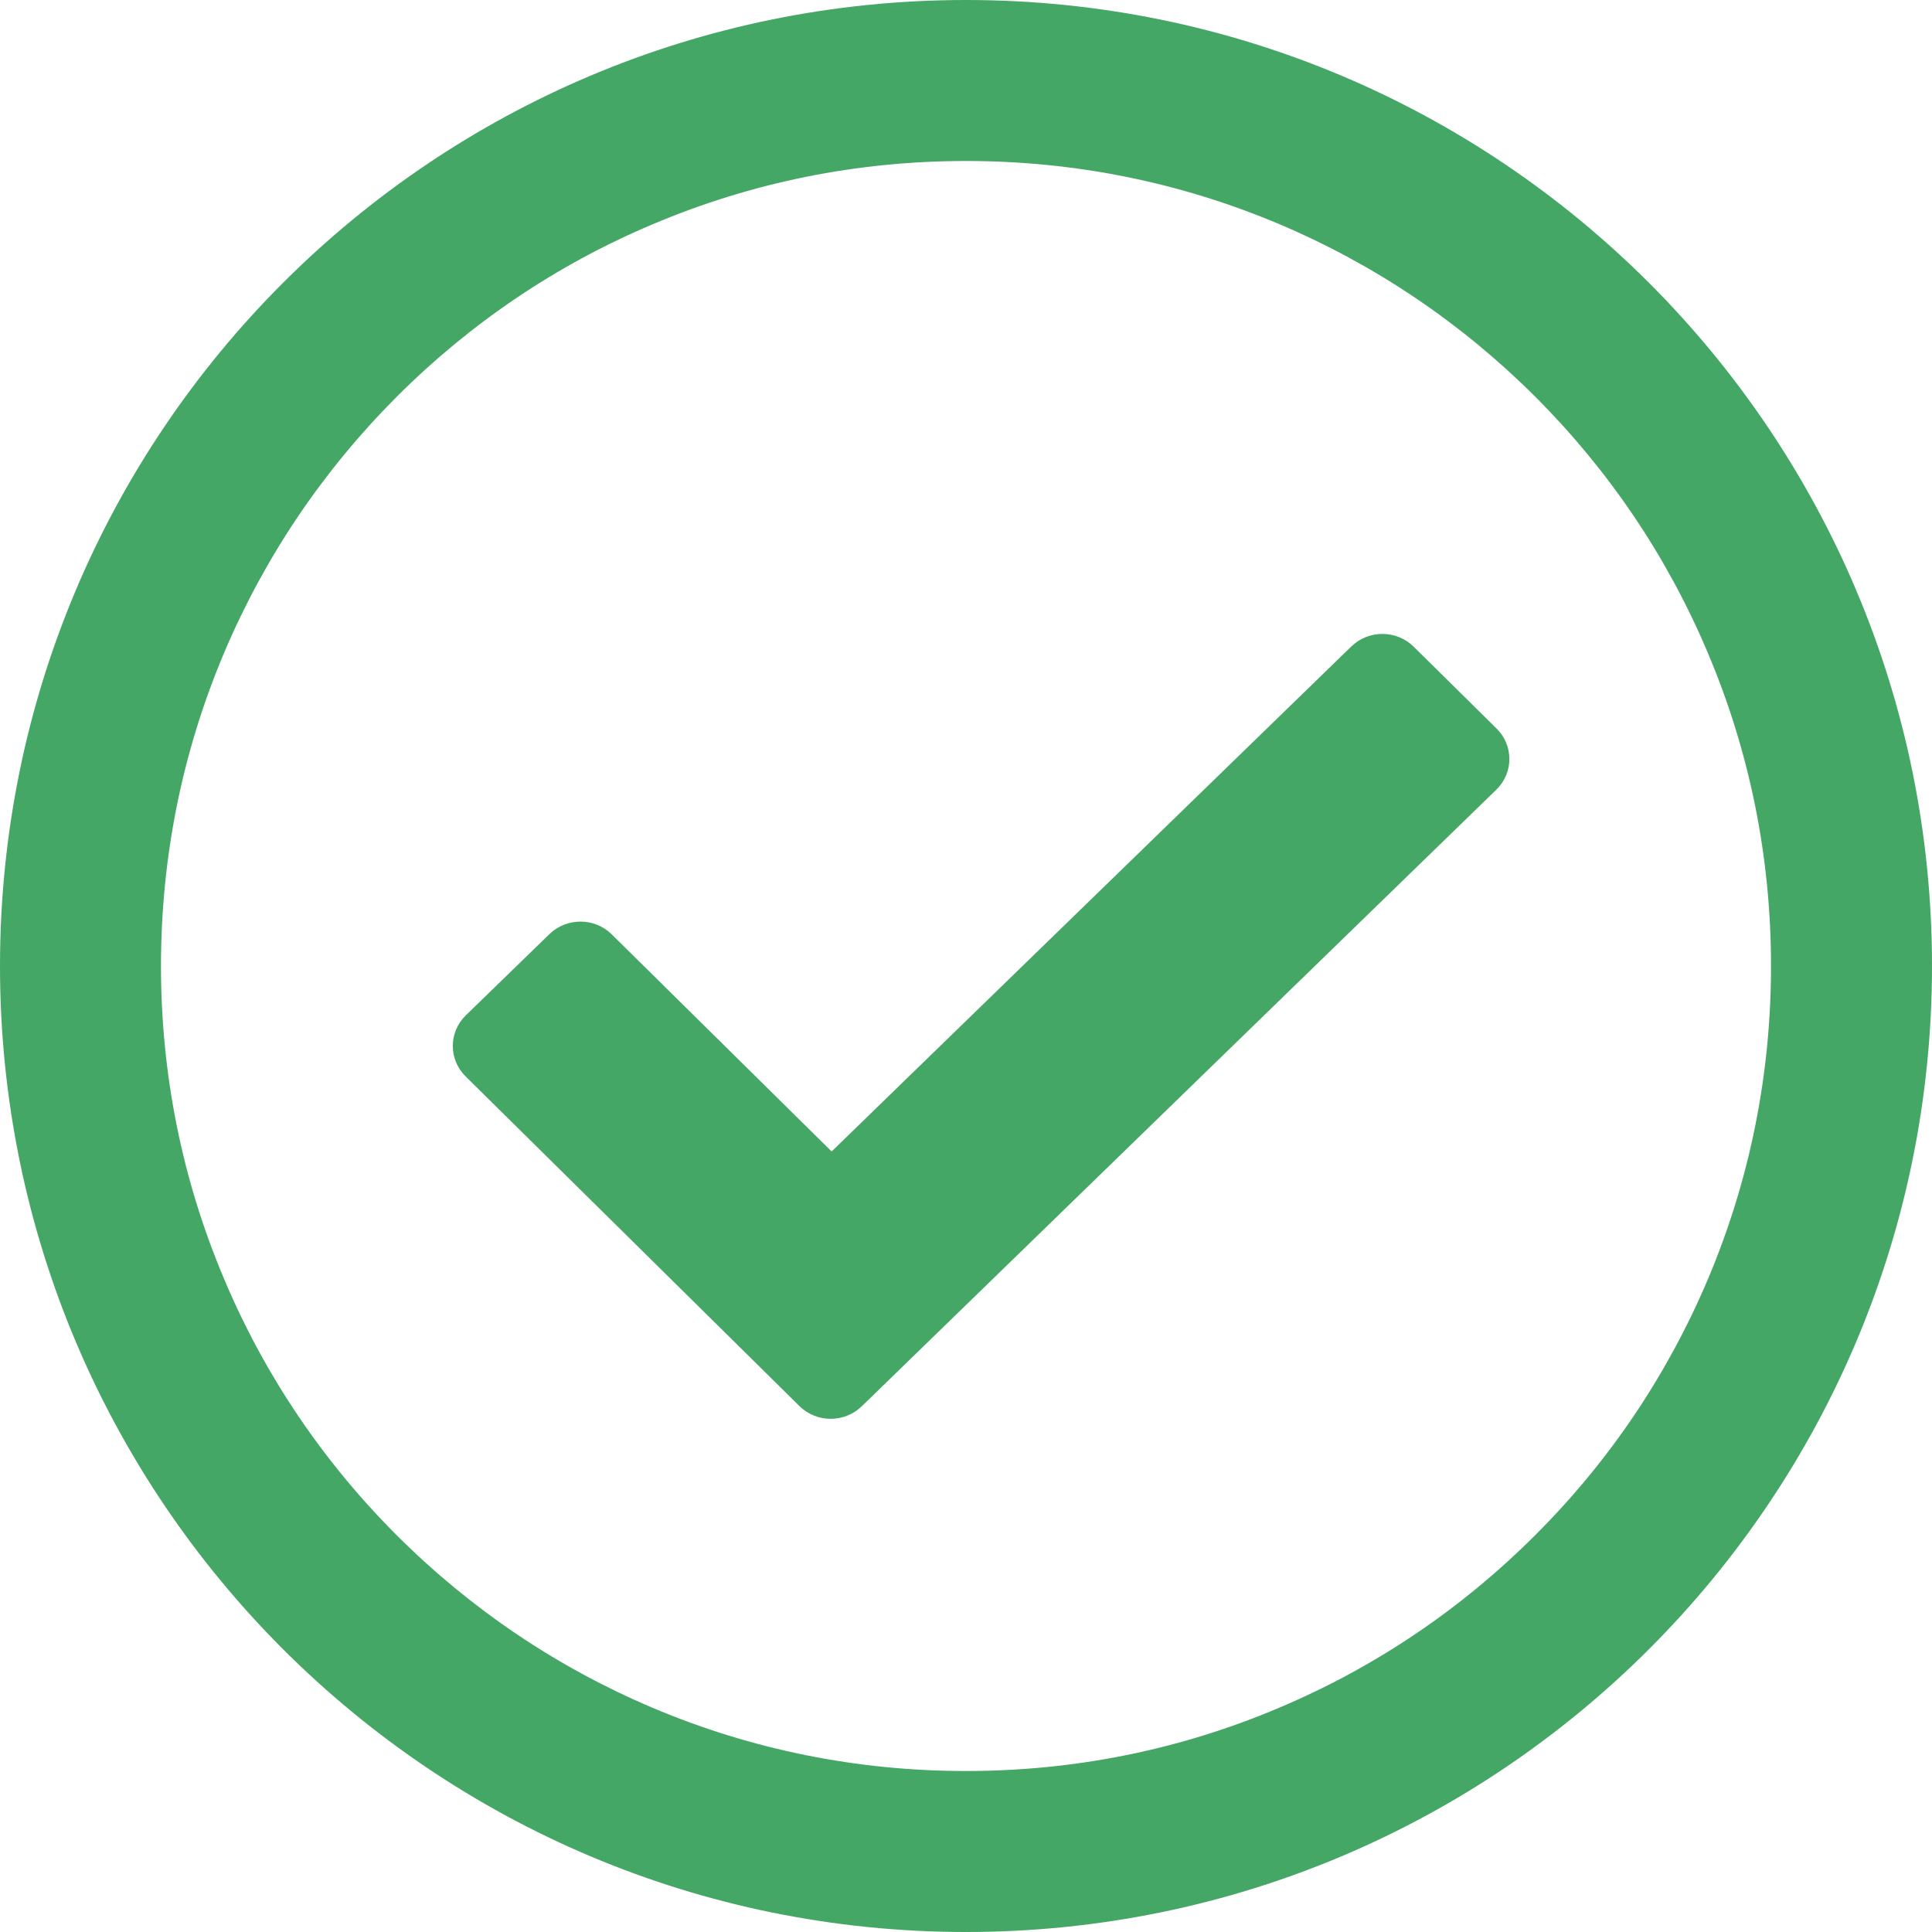
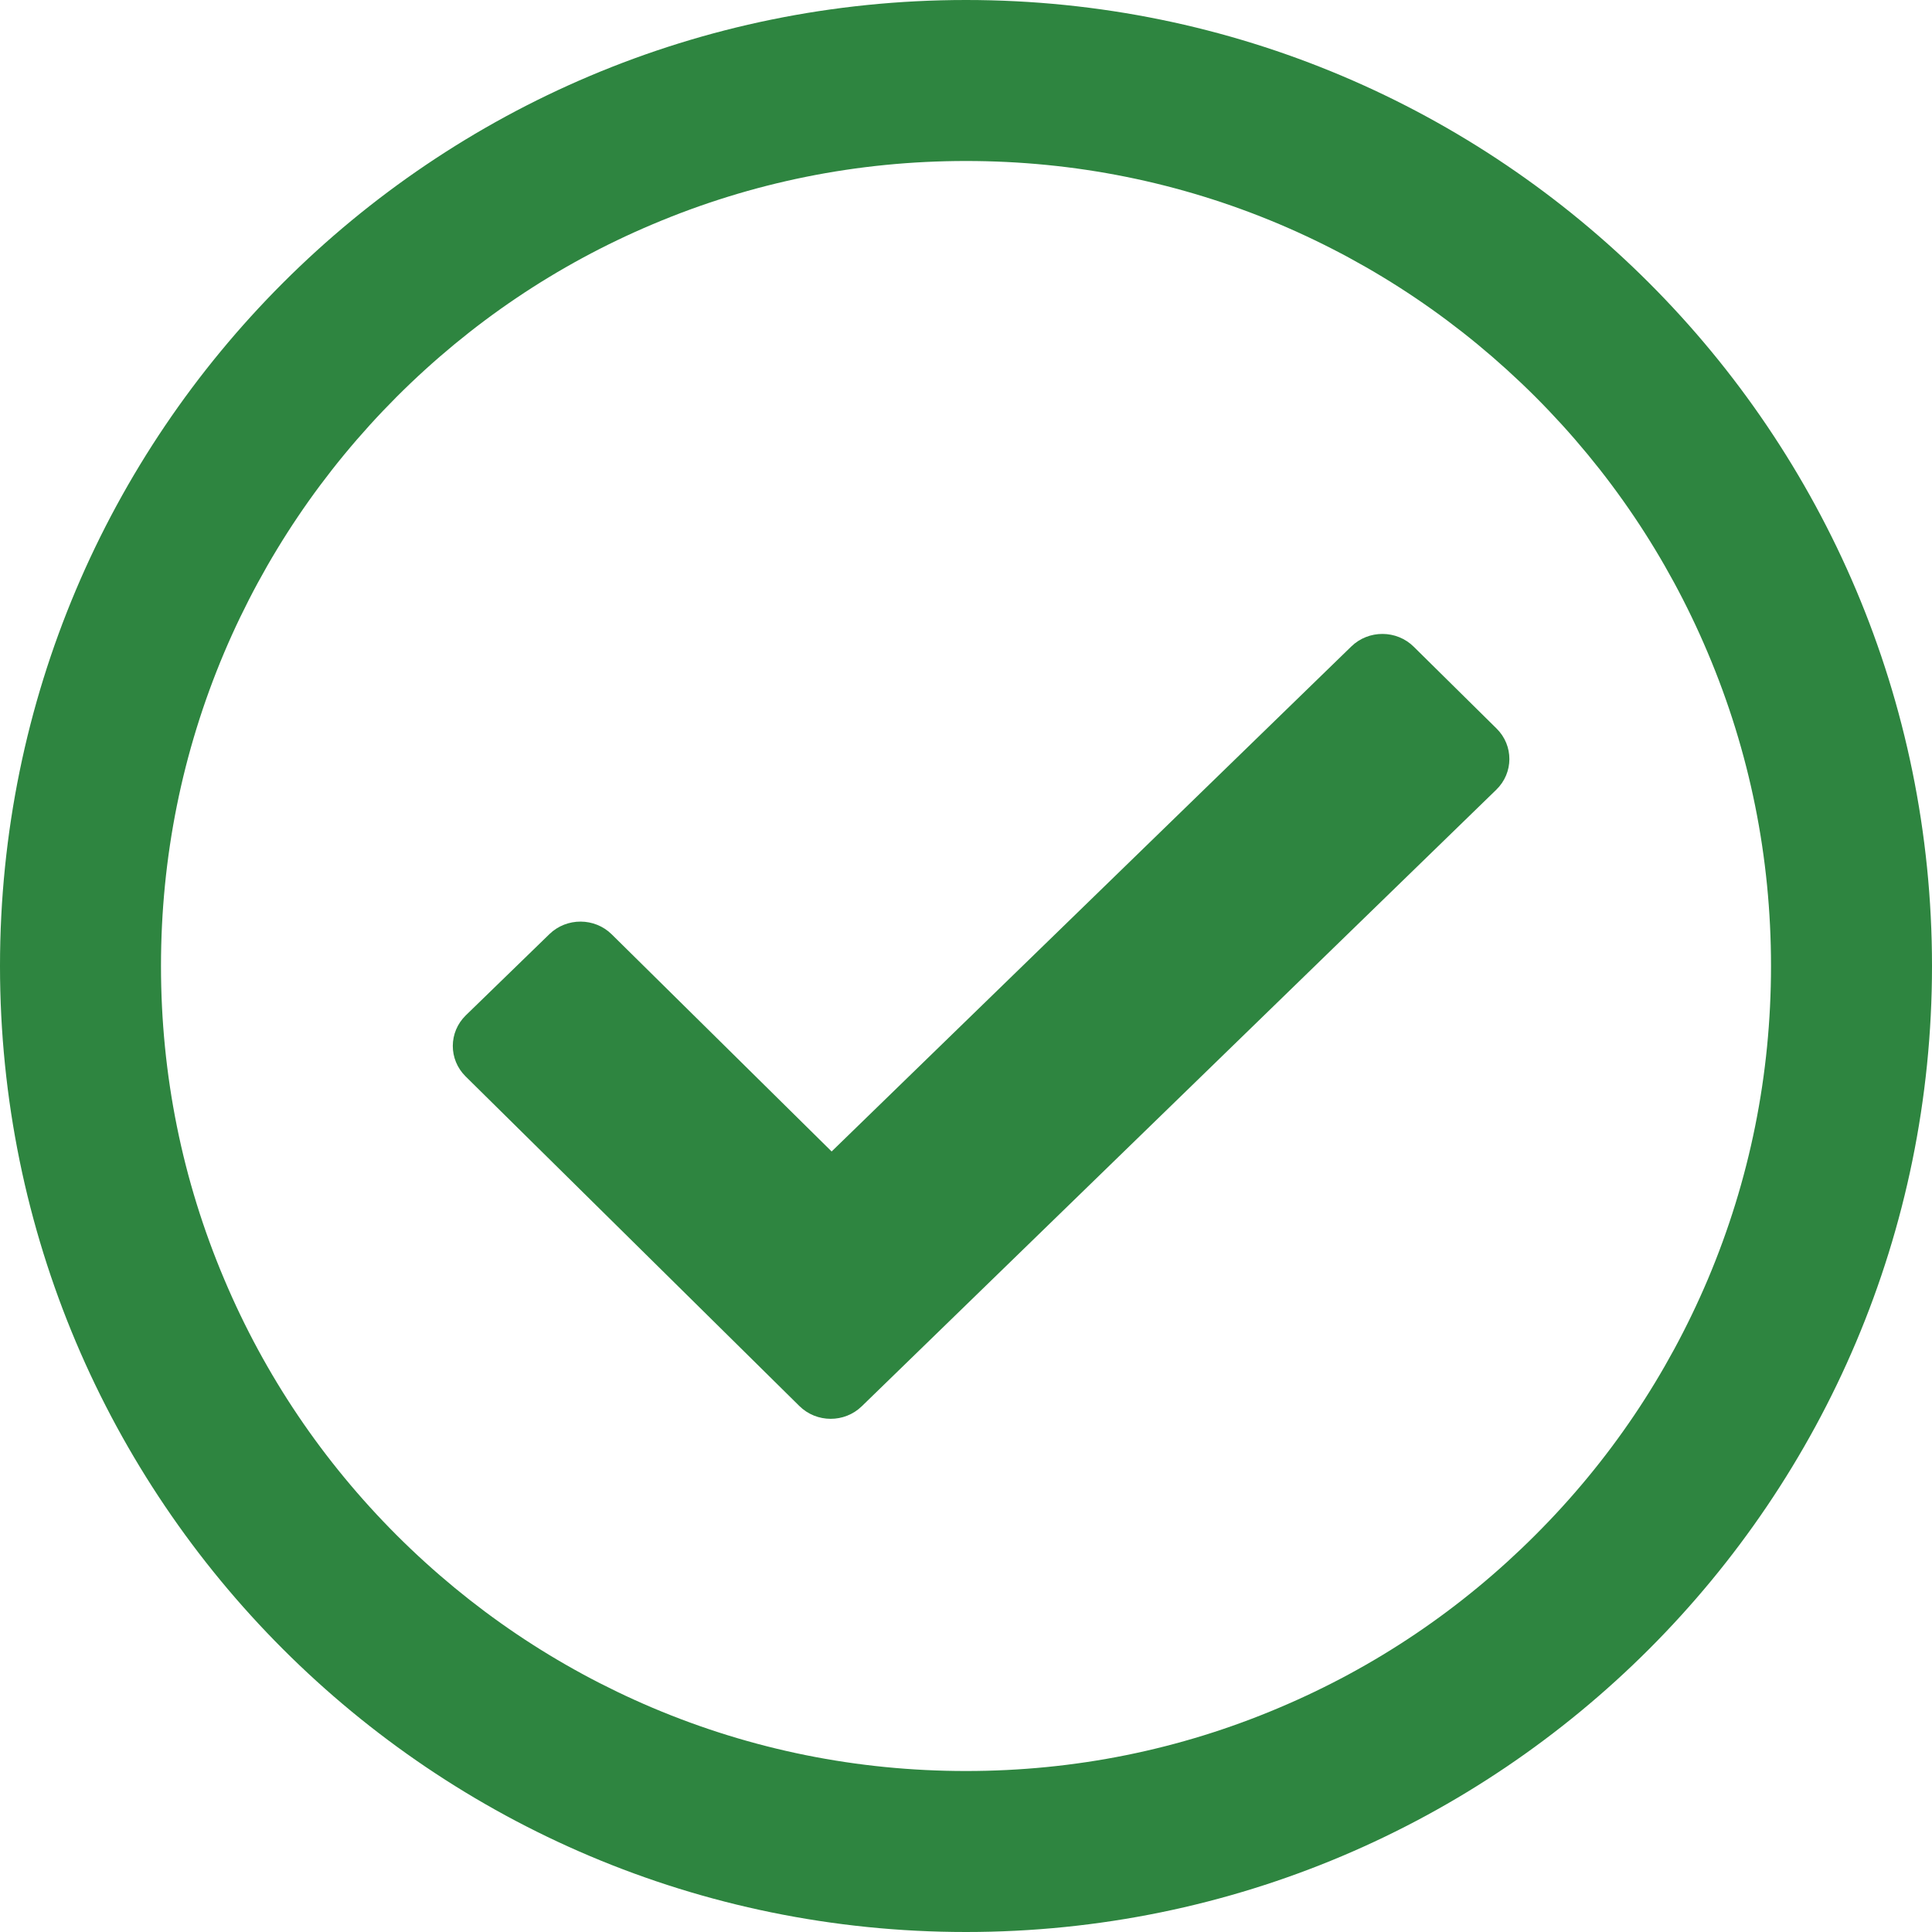
<svg xmlns="http://www.w3.org/2000/svg" width="64" height="64" viewBox="0 0 64 64" fill="none">
-   <path fill-rule="evenodd" clip-rule="evenodd" d="M32 0C14.325 0 0 14.325 0 32C0 49.675 14.325 64 32 64C49.675 64 64 49.675 64 32C64 14.325 49.675 0 32 0ZM50.855 50.855C48.406 53.303 45.551 55.23 42.376 56.57C39.091 57.964 35.6 58.667 32 58.667C28.4 58.667 24.909 57.964 21.624 56.576C18.448 55.23 15.6 53.309 13.146 50.861C10.697 48.412 8.77 45.558 7.43 42.382C6.036 39.091 5.333 35.6 5.333 32C5.333 28.4 6.036 24.909 7.424 21.624C8.77 18.449 10.691 15.6 13.139 13.146C15.588 10.697 18.442 8.77 21.618 7.43C24.909 6.037 28.4 5.333 32 5.333C35.6 5.333 39.091 6.037 42.376 7.424C45.551 8.77 48.4 10.691 50.855 13.139C53.303 15.588 55.23 18.443 56.57 21.618C57.964 24.909 58.667 28.4 58.667 32C58.667 35.6 57.964 39.091 56.576 42.376C55.23 45.552 53.309 48.406 50.855 50.855Z" fill="#45A766" />
-   <path d="M49.576 24.134L46.831 21.423C46.263 20.862 45.337 20.858 44.764 21.415L27.549 38.144L20.266 30.953C19.698 30.391 18.772 30.388 18.199 30.945L15.432 33.633C14.859 34.19 14.855 35.096 15.424 35.658L26.481 46.577C27.049 47.138 27.974 47.142 28.547 46.585L49.568 26.159C50.141 25.602 50.145 24.695 49.576 24.134Z" fill="#45A766" />
+   <path fill-rule="evenodd" clip-rule="evenodd" d="M32 0C14.325 0 0 14.325 0 32C0 49.675 14.325 64 32 64C49.675 64 64 49.675 64 32C64 14.325 49.675 0 32 0ZM50.855 50.855C48.406 53.303 45.551 55.23 42.376 56.57C39.091 57.964 35.6 58.667 32 58.667C28.4 58.667 24.909 57.964 21.624 56.576C18.448 55.23 15.6 53.309 13.146 50.861C10.697 48.412 8.77 45.558 7.43 42.382C6.036 39.091 5.333 35.6 5.333 32C5.333 28.4 6.036 24.909 7.424 21.624C8.77 18.449 10.691 15.6 13.139 13.146C15.588 10.697 18.442 8.77 21.618 7.43C24.909 6.037 28.4 5.333 32 5.333C35.6 5.333 39.091 6.037 42.376 7.424C45.551 8.77 48.4 10.691 50.855 13.139C53.303 15.588 55.23 18.443 56.57 21.618C57.964 24.909 58.667 28.4 58.667 32C58.667 35.6 57.964 39.091 56.576 42.376C55.23 45.552 53.309 48.406 50.855 50.855Z" fill="#2E8540" />
+   <path d="M49.576 24.134L46.831 21.423C46.263 20.862 45.337 20.858 44.764 21.415L27.549 38.144L20.266 30.953C19.698 30.391 18.772 30.388 18.199 30.945L15.432 33.633C14.859 34.19 14.855 35.096 15.424 35.658L26.481 46.577C27.049 47.138 27.974 47.142 28.547 46.585L49.568 26.159C50.141 25.602 50.145 24.695 49.576 24.134Z" fill="#2E8540" />
</svg>
